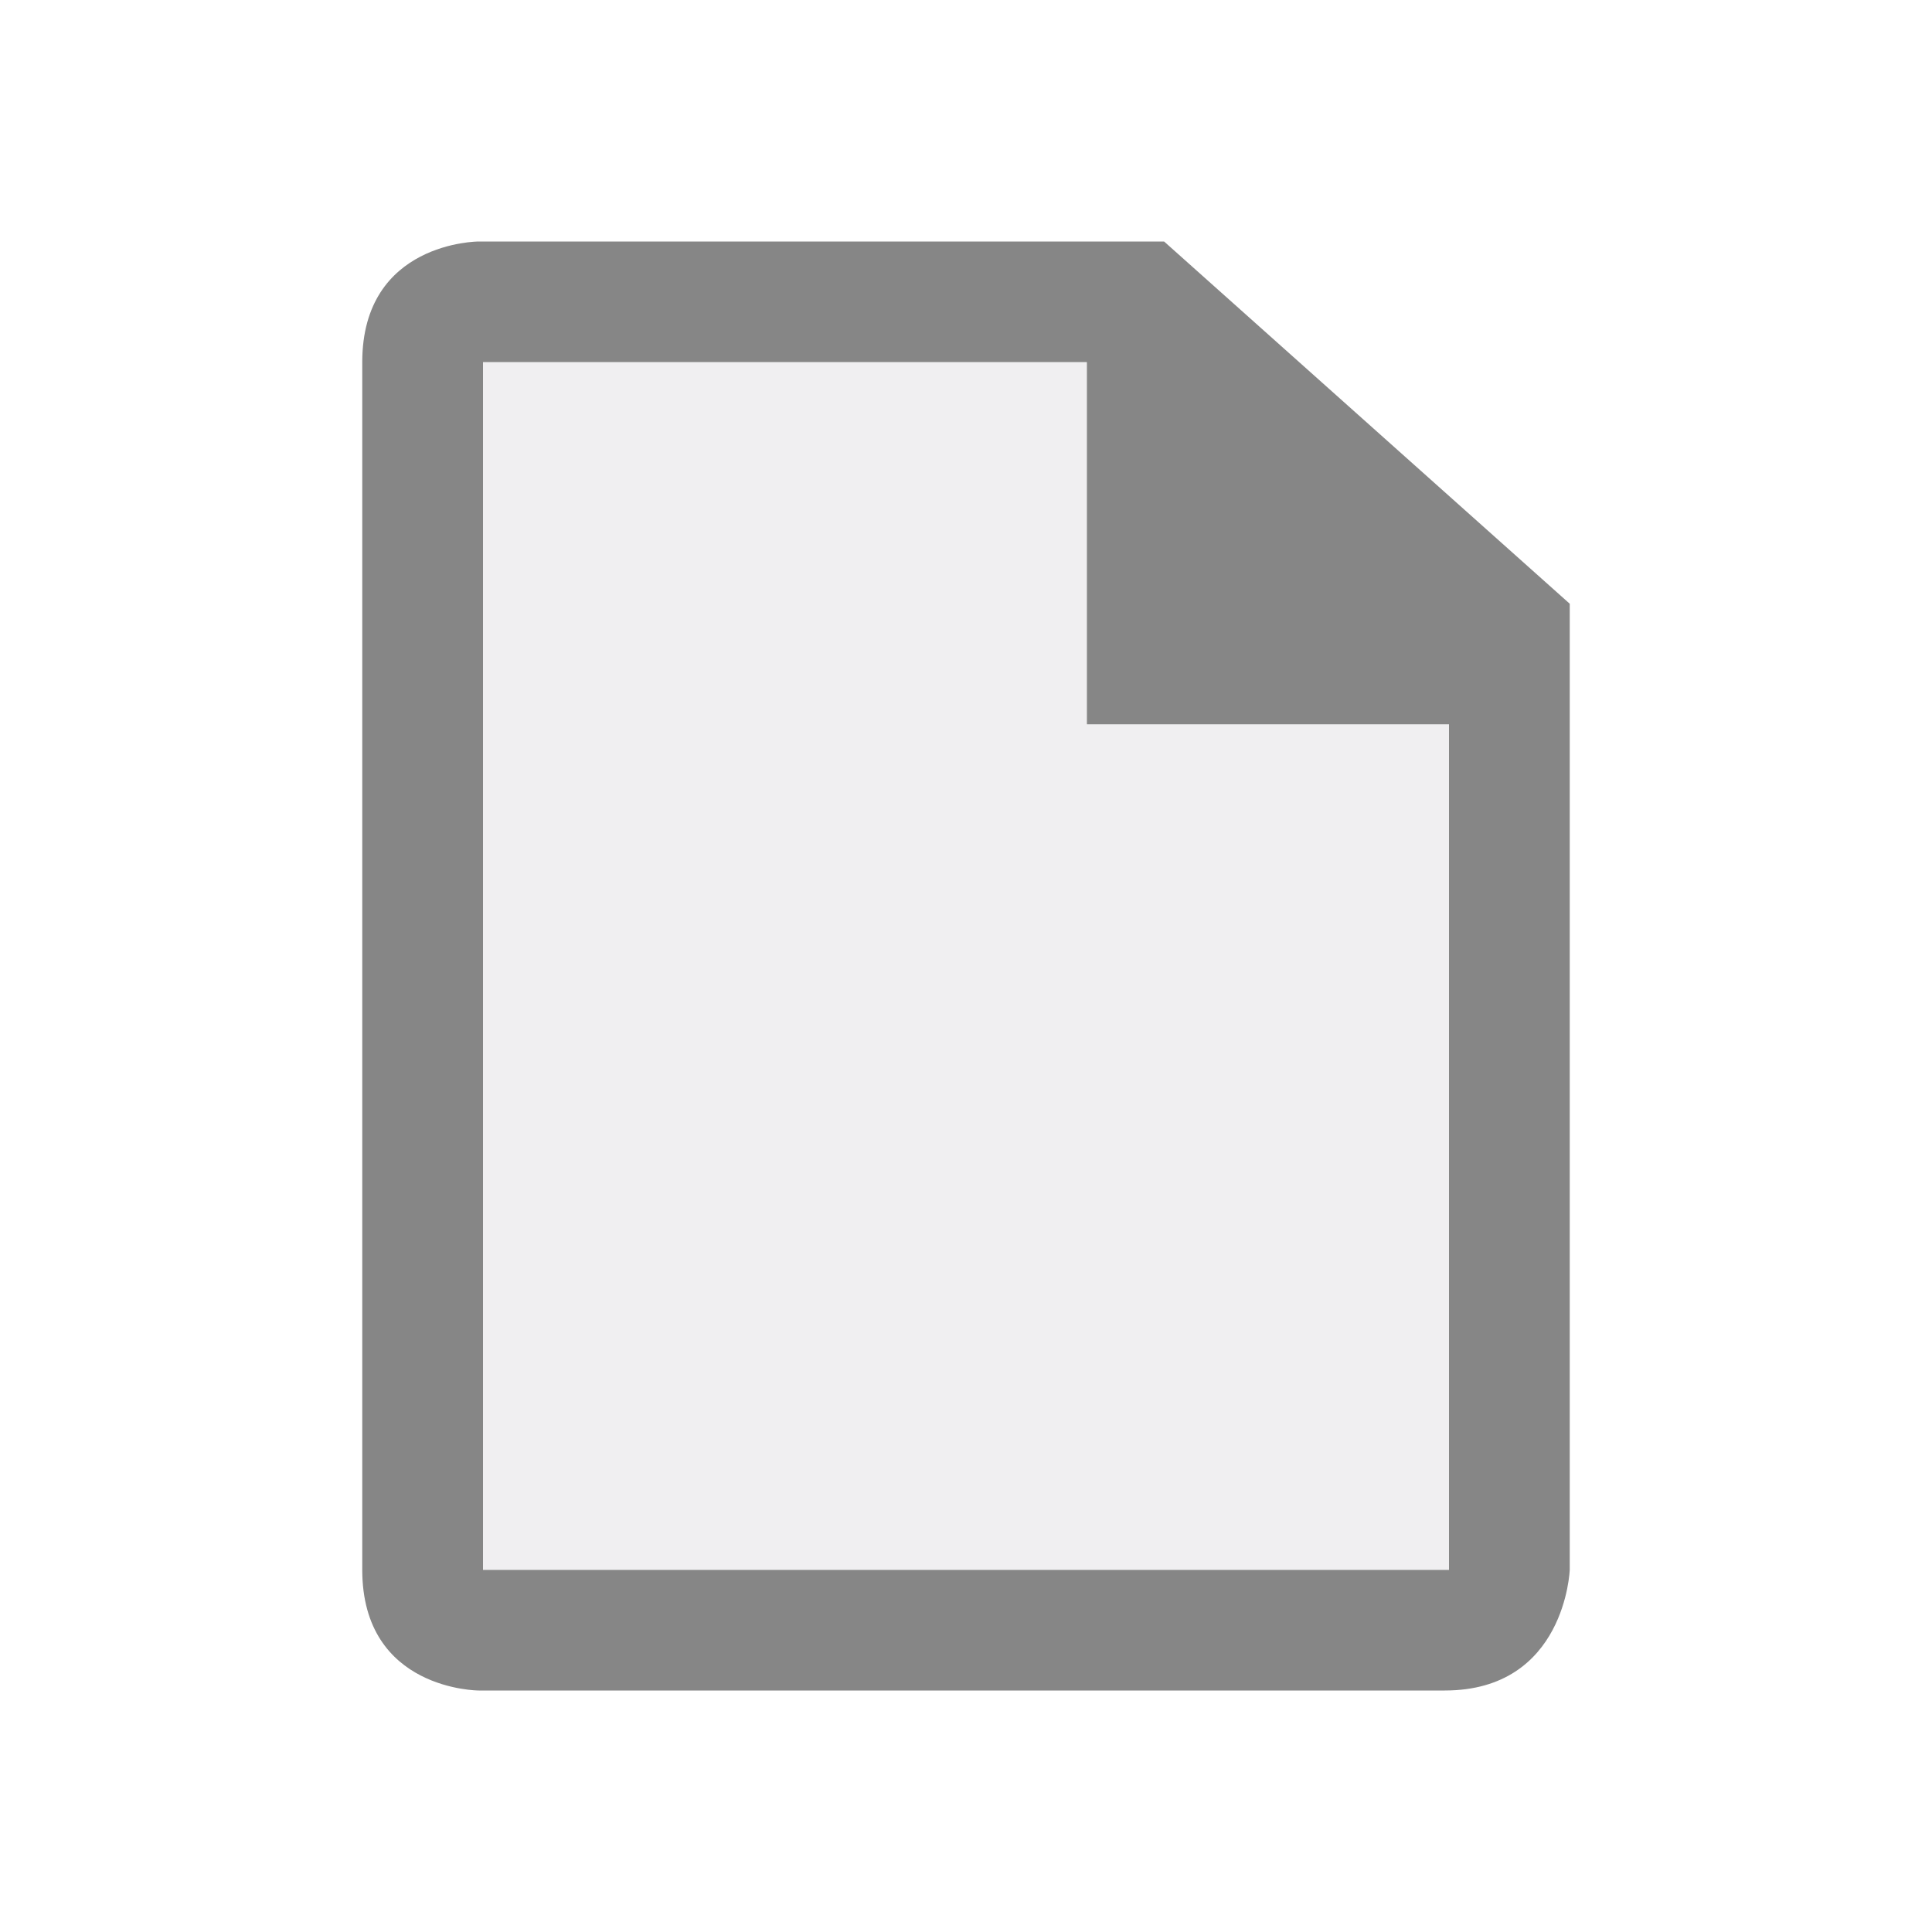
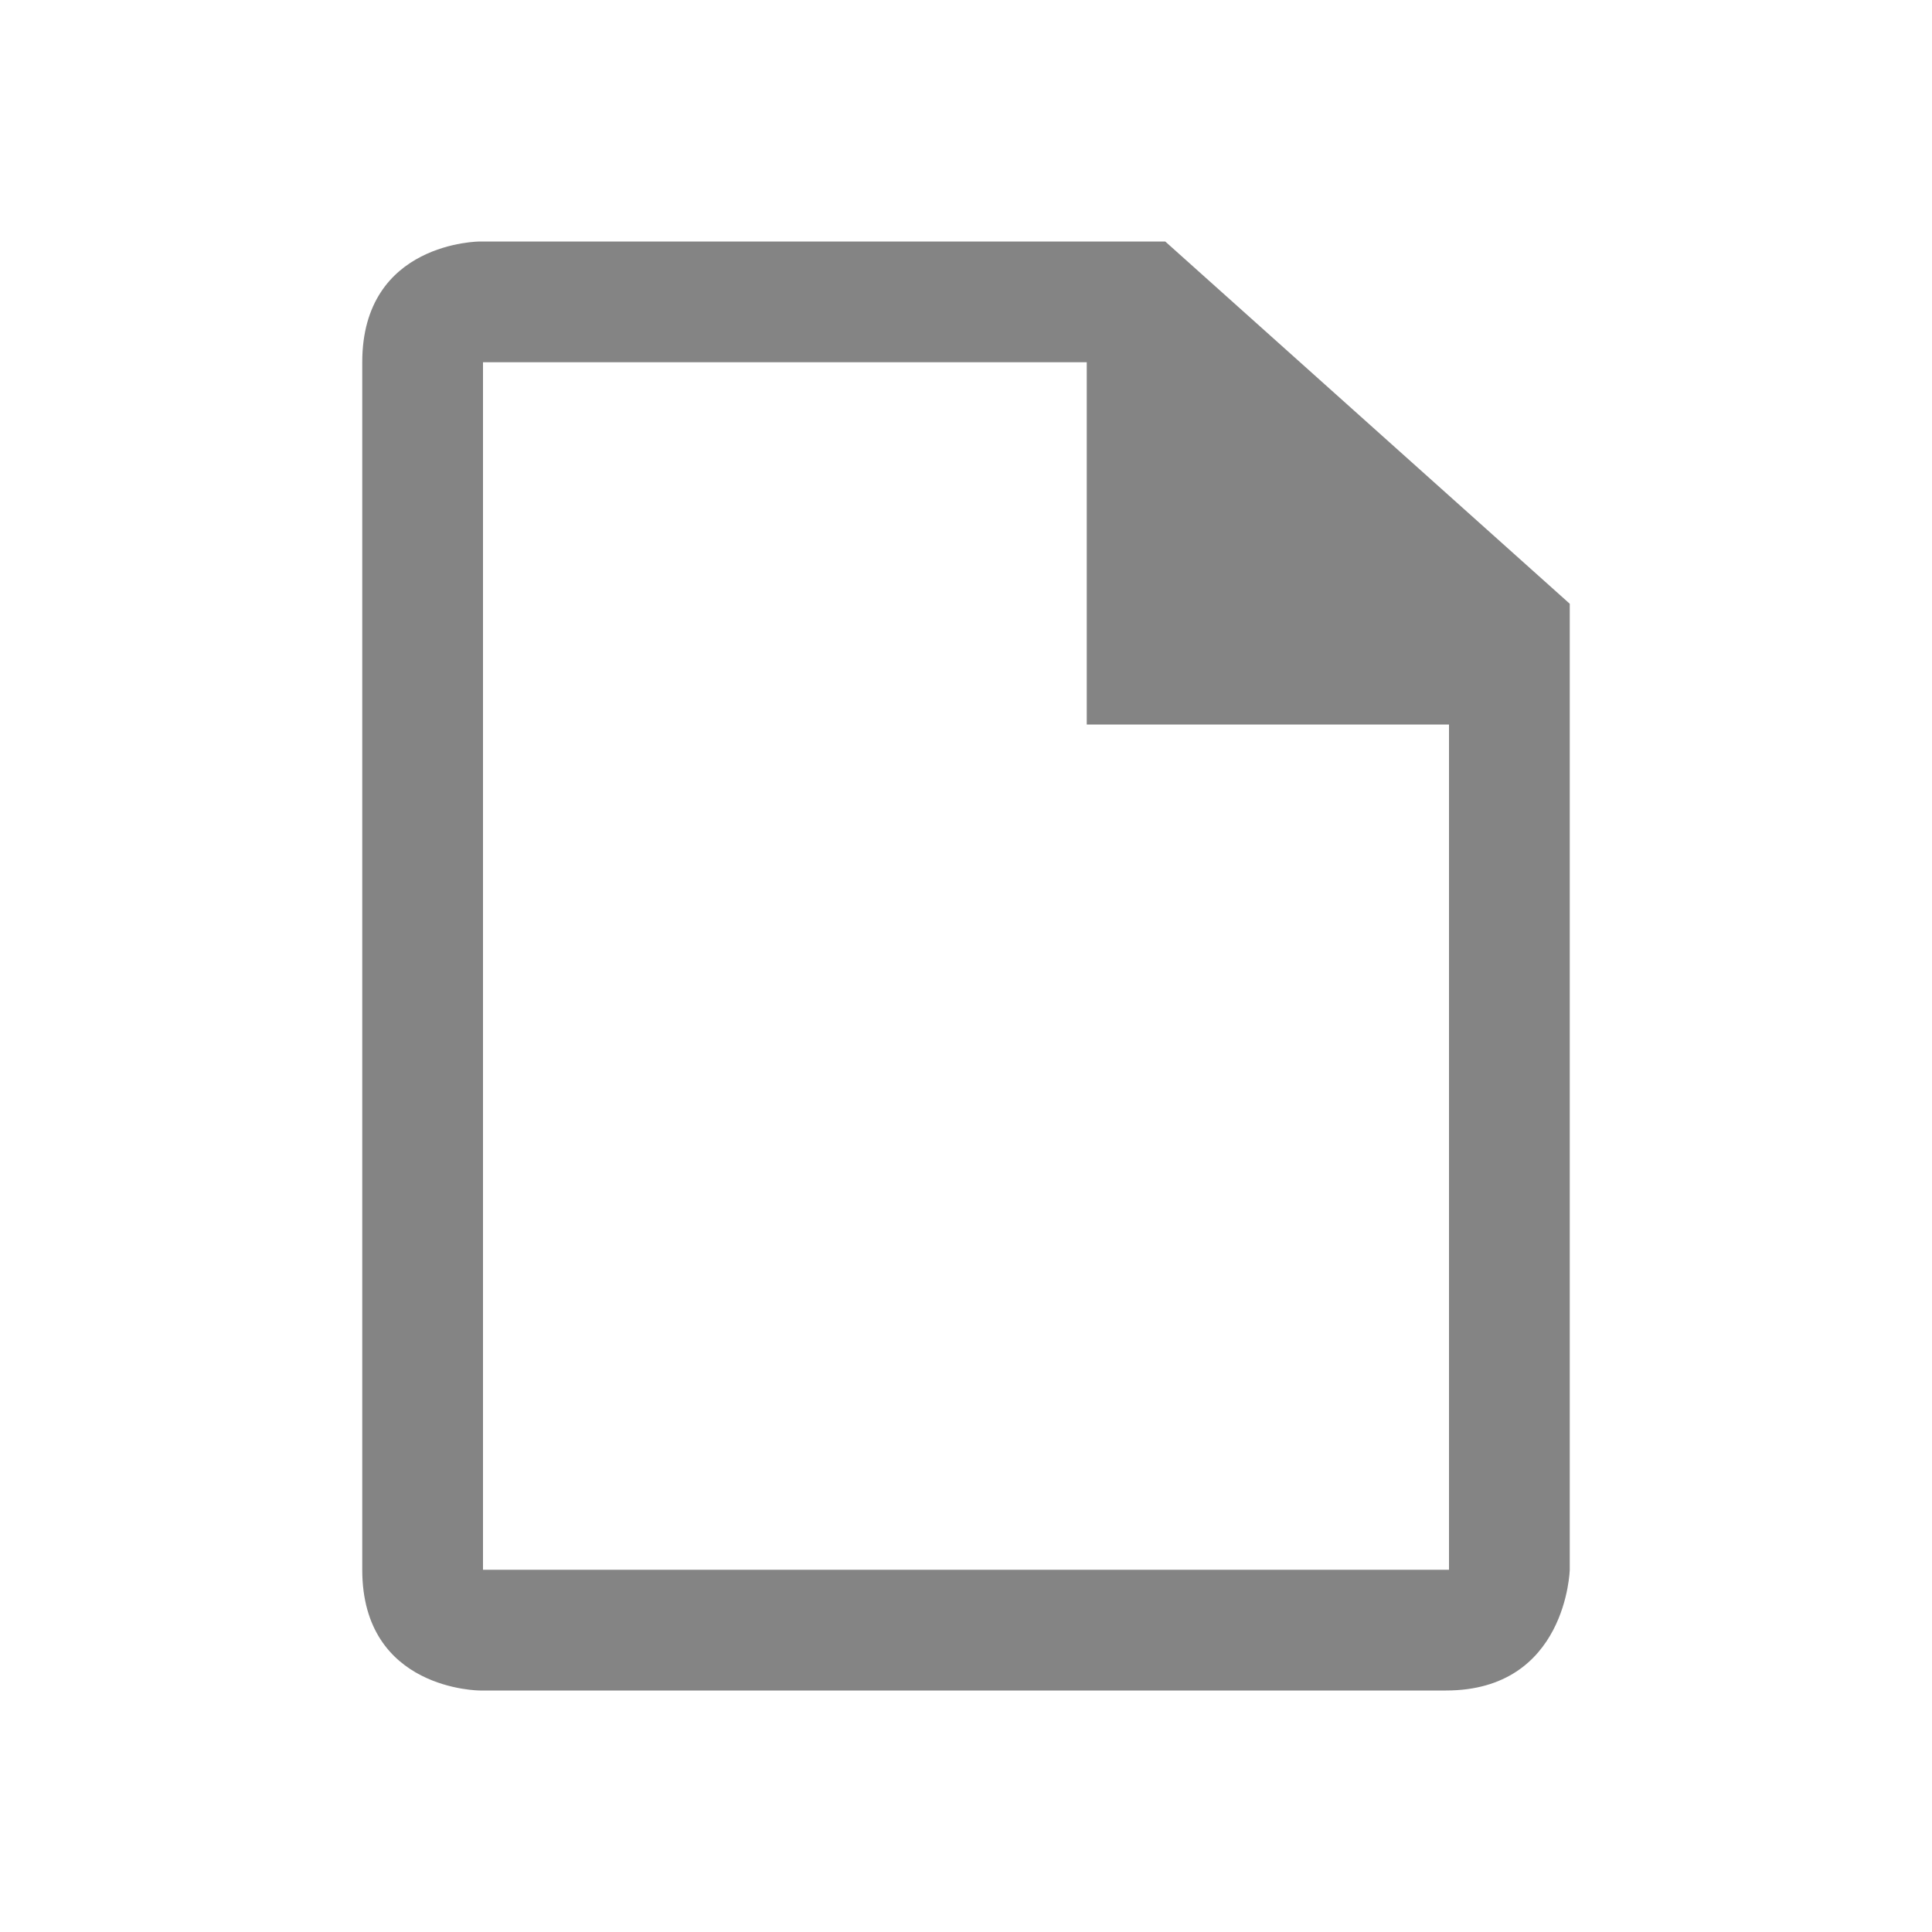
- <svg xmlns="http://www.w3.org/2000/svg" version="1.1" id="Layer_1" x="0px" y="0px" width="64px" height="64px" viewBox="0 0 64 64" enable-background="new 0 0 64 64" xml:space="preserve">
-   <path id="canvas" fill="#F6F6F6" fill-opacity="0" d="M64,64H0V0h64V64z" />
-   <path id="outline" fill="#F6F6F6" fill-opacity="0" d="M16,60c-3.881,0-8-2.805-8-8V12c0-5.195,4.119-8,8-8h24.242L56,18.225V52  c0,3.879-2.805,8-8,8H16z" />
-   <path id="iconBg" fill="#868686" d="M38.562,8H15.855c0,0-3.855,0-3.855,4c0,3.221,0,29.766,0,40c0,4,3.859,4,3.859,4s28,0,32,0  S52,52,52,52V20L38.562,8z M48,52H16V12h20v12h12V52z" />
-   <path id="iconFg" fill="#F0EFF1" d="M16,12h20v12h12v28H16V12z" />
+ <svg xmlns="http://www.w3.org/2000/svg" version="1.1" id="Layer_1" x="0px" y="0px" width="64px" height="64px" viewBox="0 0 64 64" style="enable-background:new 0 0 64 64;" xml:space="preserve">
+   <path id="canvas" style="fill:#F6F6F6;fill-opacity:0;" d="M64,64H0V0h64V64z" />
+   <path id="outline" style="fill:#F6F6F6;fill-opacity:0;" d="M16,60c-3.9,0-8-2.8-8-8V12c0-5.2,4.1-8,8-8h24.2L56,18.2V52  c0,3.9-2.8,8-8,8H16z" />
+   <path id="iconBg" style="fill:#848484;" d="M38.6,8H15.9c0,0-3.9,0-3.9,4c0,3.2,0,29.8,0,40c0,4,3.9,4,3.9,4s28,0,32,0s4.1-4,4.1-4  V20L38.6,8z M48,52H16V12h20v12h12V52z" />
</svg>
